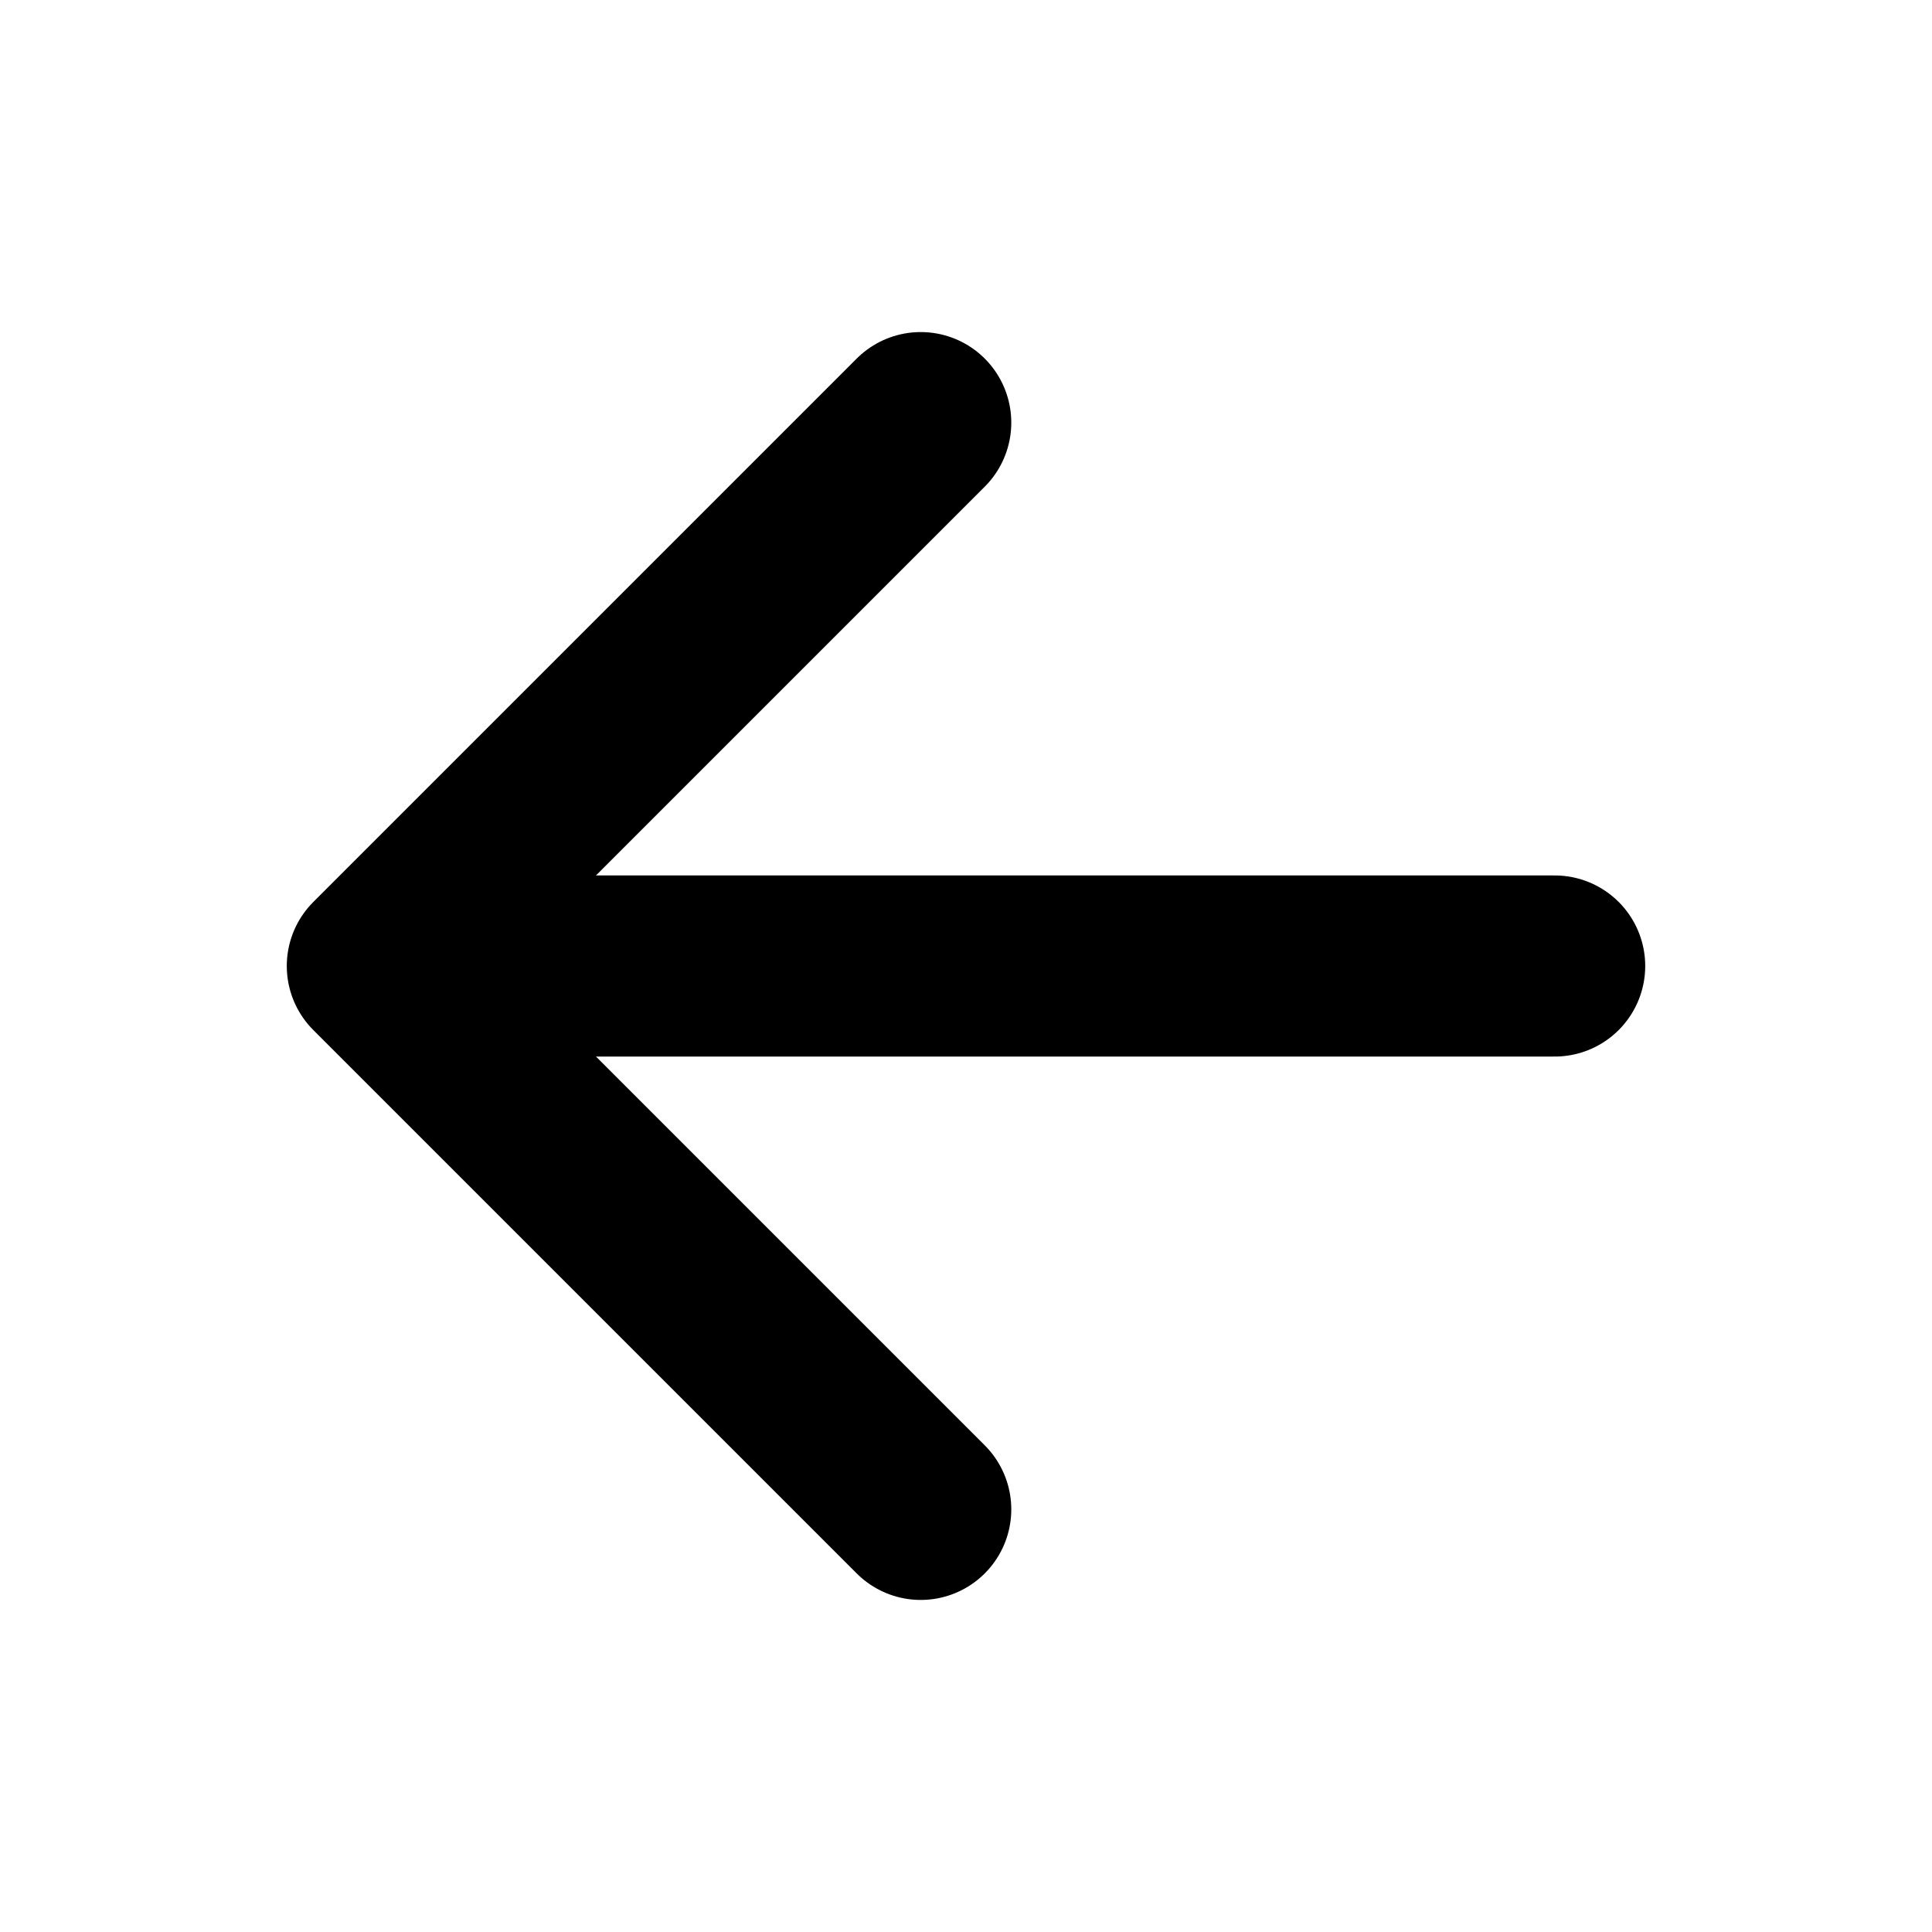
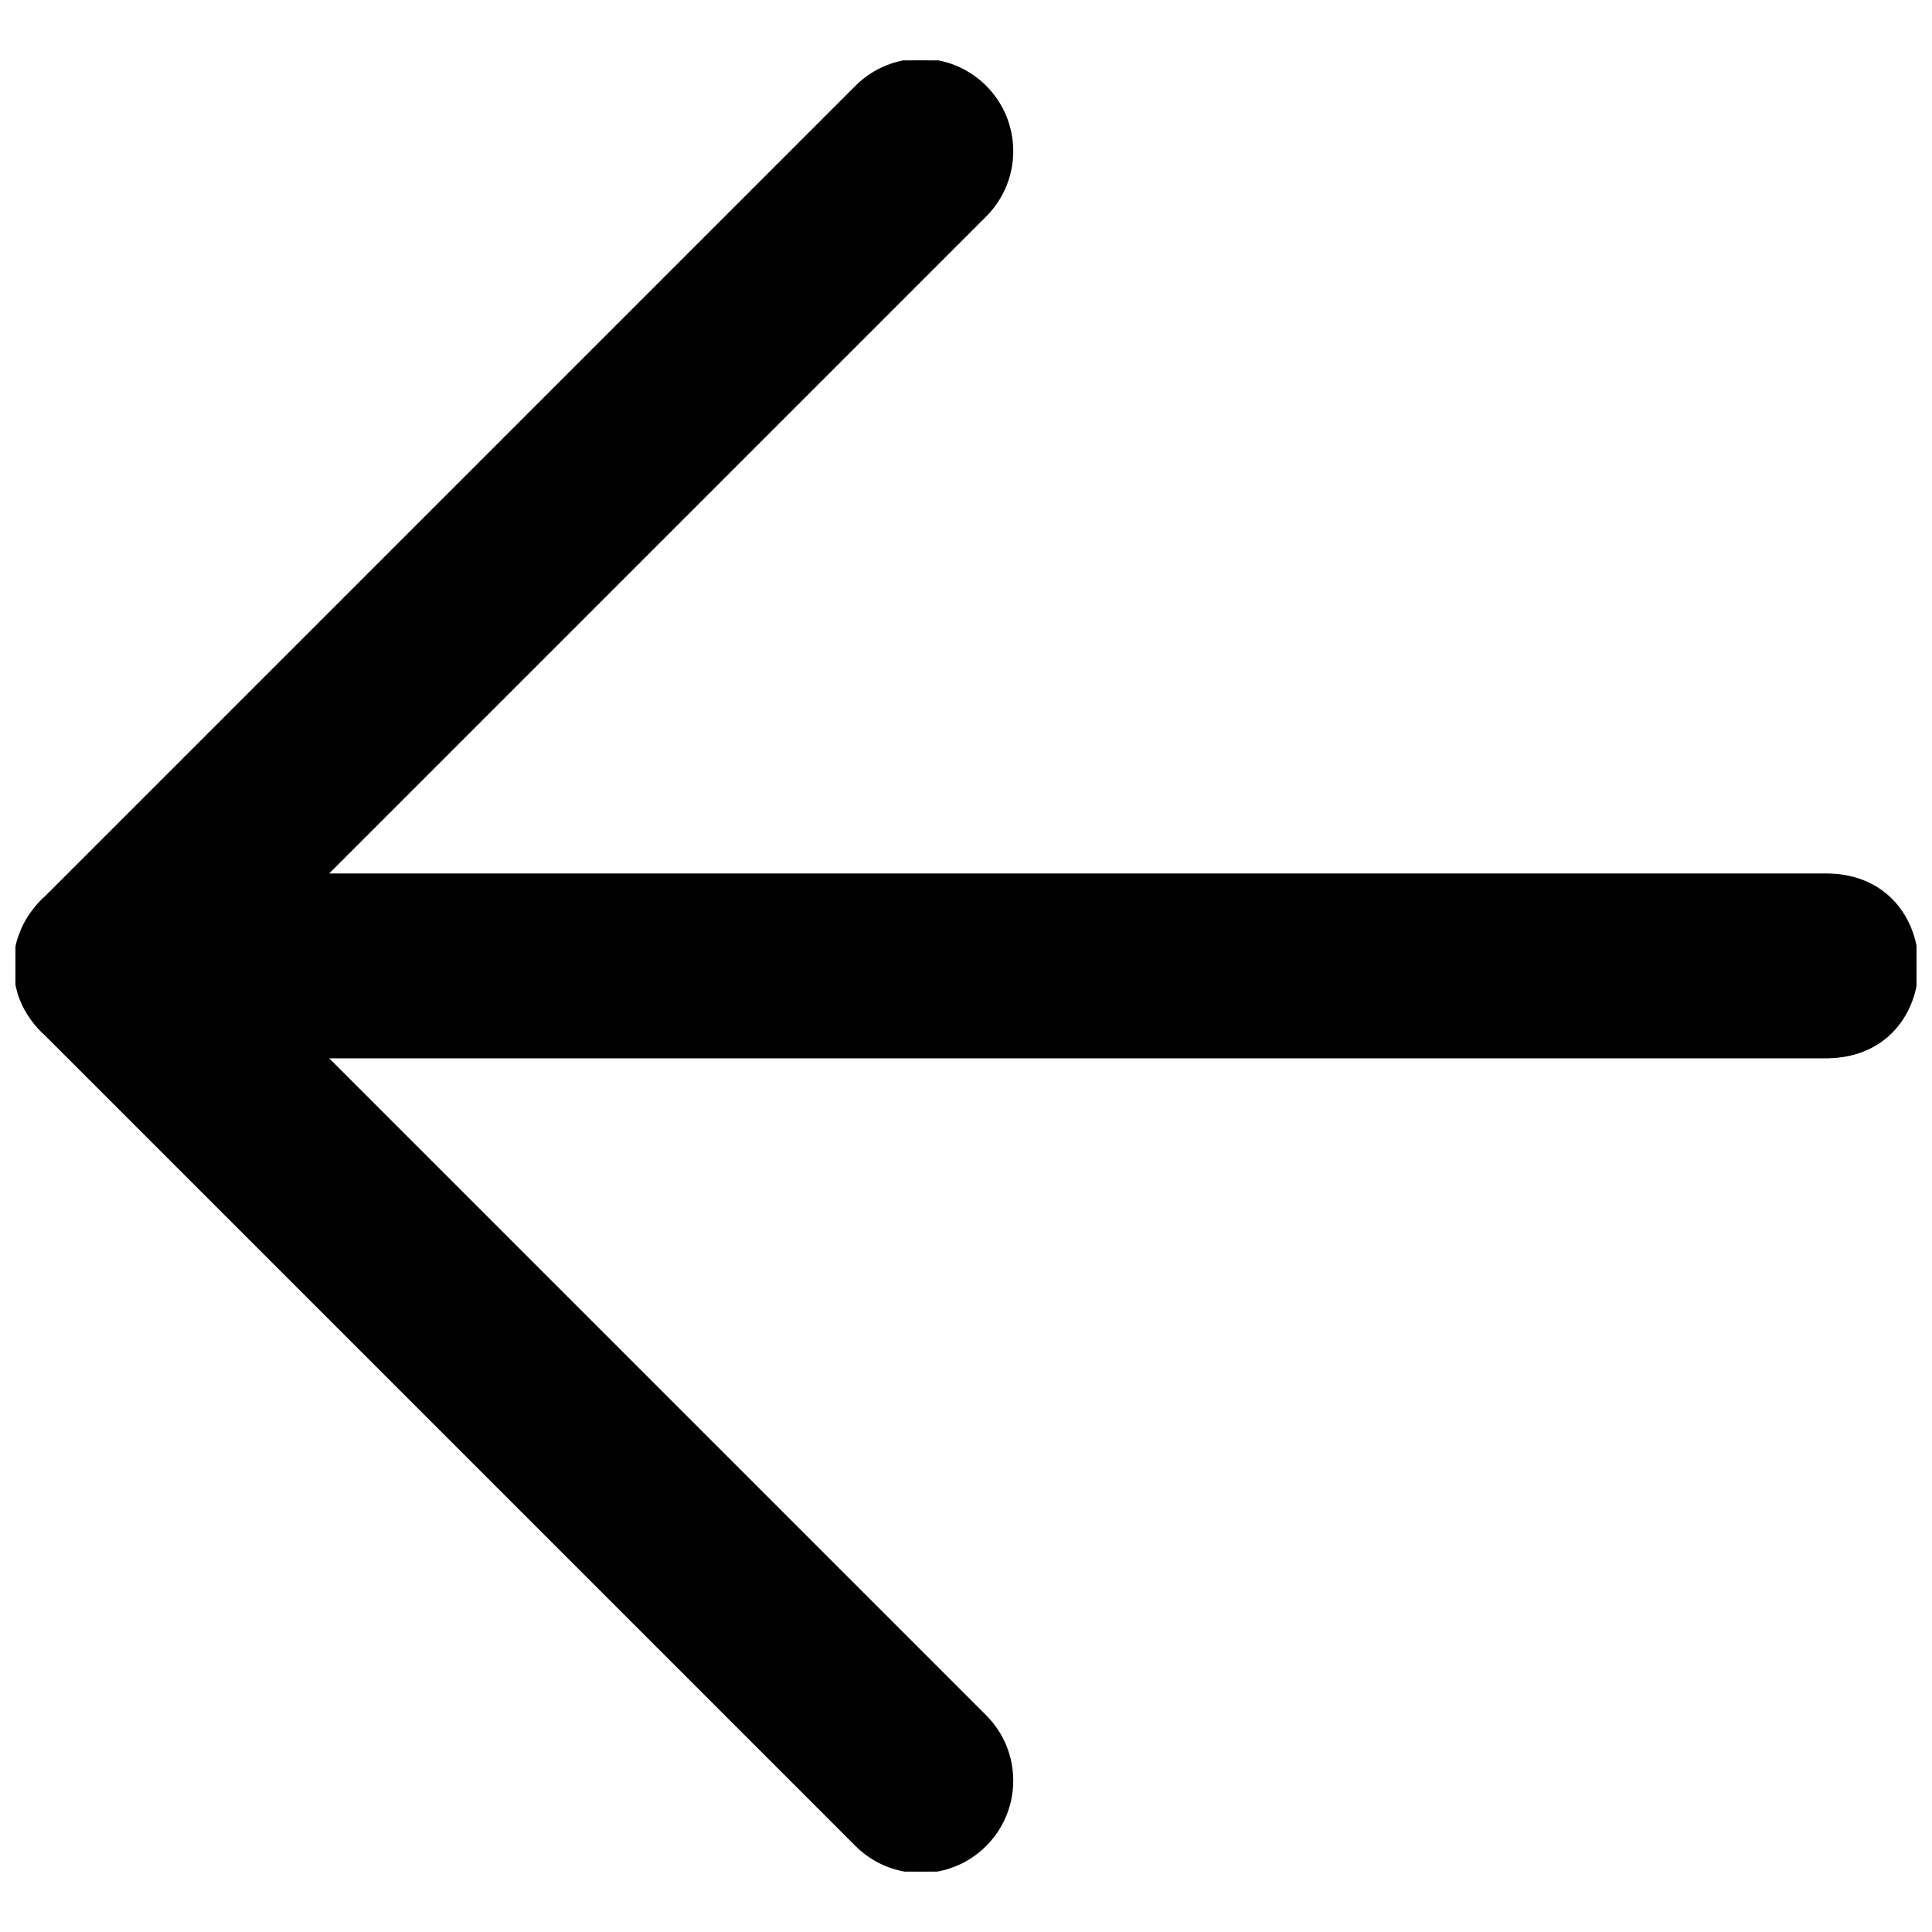
- <svg xmlns="http://www.w3.org/2000/svg" width="800px" height="800px" viewBox="0 0 512 512">
-   <polyline points="244 400 100 256 244 112" style="fill:none;stroke:#000000;stroke-linecap:round;stroke-linejoin:round;stroke-width:48px" />
-   <line x1="120" y1="256" x2="412" y2="256" style="fill:none;stroke:#000000;stroke-linecap:round;stroke-linejoin:round;stroke-width:48px" />
+ <svg xmlns="http://www.w3.org/2000/svg" id="svg" fill="#000000" stroke="#000000" width="200px" height="200px" version="1.1" viewBox="144 144 512 512">
+   <g id="IconSvg_bgCarrier" stroke-width="0" />
+   <g id="IconSvg_tracerCarrier" stroke-linecap="round" stroke-linejoin="round" stroke="#CCCCCC" />
+   <g id="IconSvg_iconCarrier">
+     <defs>
+       <clipPath id="a">
+         <path d="m148.09 160h503.81v480h-503.81z" />
+       </clipPath>
+     </defs>
+     <g clip-path="url(#a)">
+       <path d="m172.11 423.96c-6.324 0-11.711-2.262-15.773-5.836l-1.191-1.191c-0.914-0.91-1.73-1.863-2.457-2.844-1.469-2.047-2.613-4.312-3.394-6.695-0.887-2.551-1.242-5-1.223-7.426-0.02-2.422 0.336-4.871 1.094-7.25 0.91-2.559 2.055-4.82 3.523-6.867 0.727-0.98 1.543-1.934 2.457-2.844l1.191-1.191c4.062-3.574 9.449-5.836 15.773-5.836h455.83c31.988 0 31.988 47.98 0 47.98h-455.83l16.965-40.953 40.953 40.953zm-15.773-42.145c4.062-3.574 9.449-5.836 15.773-5.836h455.83c31.988 0 31.988 47.98 0 47.98h-455.83l16.965-40.953 215.92 215.92c9.367 9.367 9.367 24.559 0 33.926-9.371 9.371-24.559 9.371-33.93 0l-214.73-214.73c-1.375-1.207-2.594-2.566-3.648-4.035-1.605-2.168-2.769-4.484-3.523-6.867-0.656-2.215-1.074-4.723-1.094-7.254 0.02-2.527 0.438-5.035 1.223-7.422 0.625-2.211 1.789-4.527 3.394-6.695 1.055-1.469 2.273-2.828 3.648-4.035l214.73-214.73c9.371-9.371 24.559-9.371 33.93 0 9.367 9.367 9.367 24.559 0 33.926l-215.92 215.92-16.965-40.953h455.83v47.98z" />
+     </g>
+   </g>
</svg>
